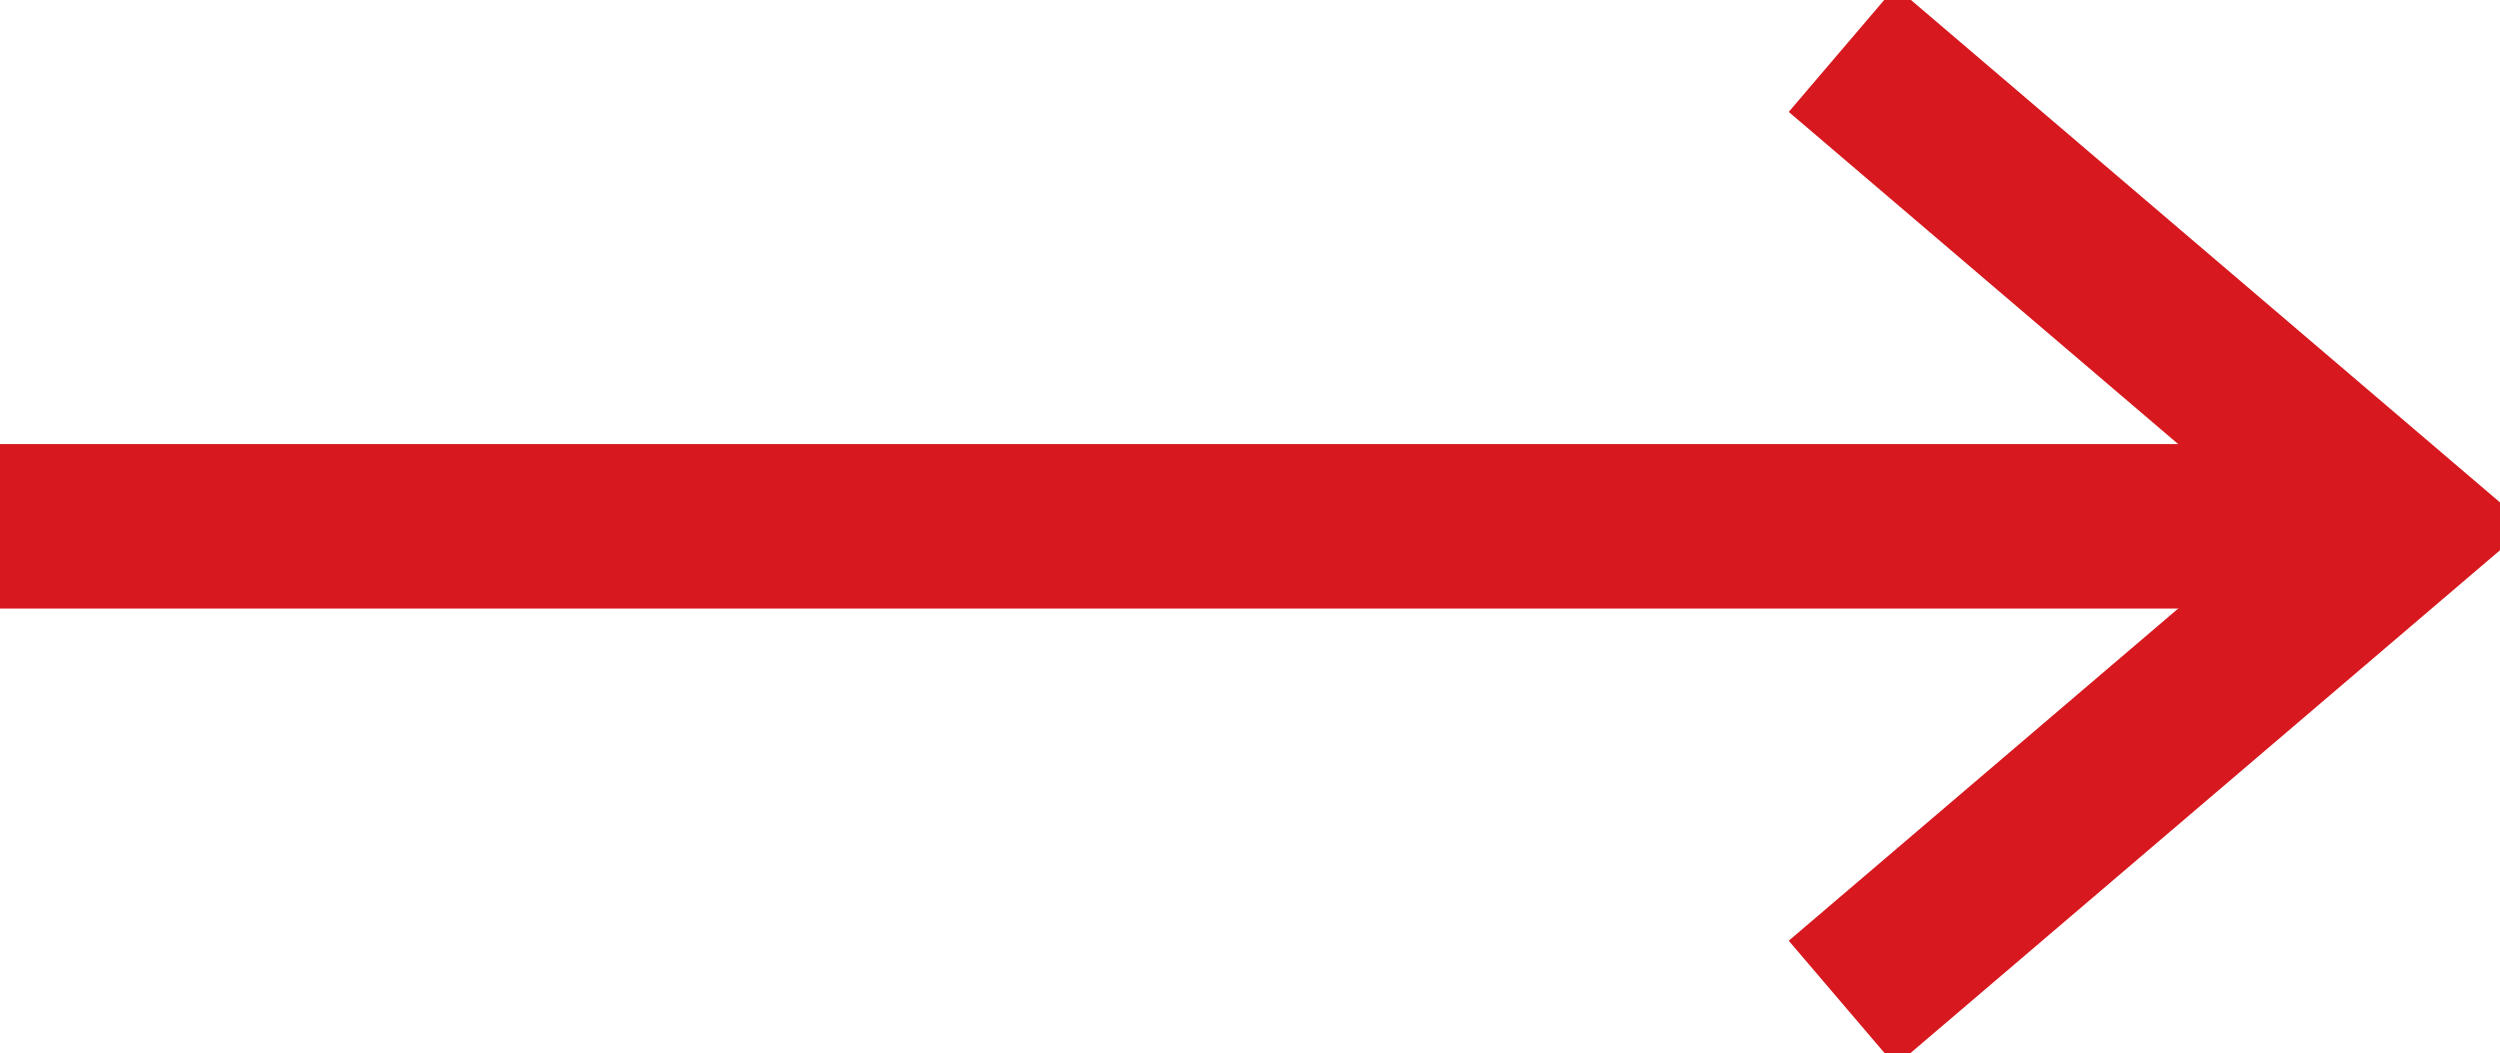
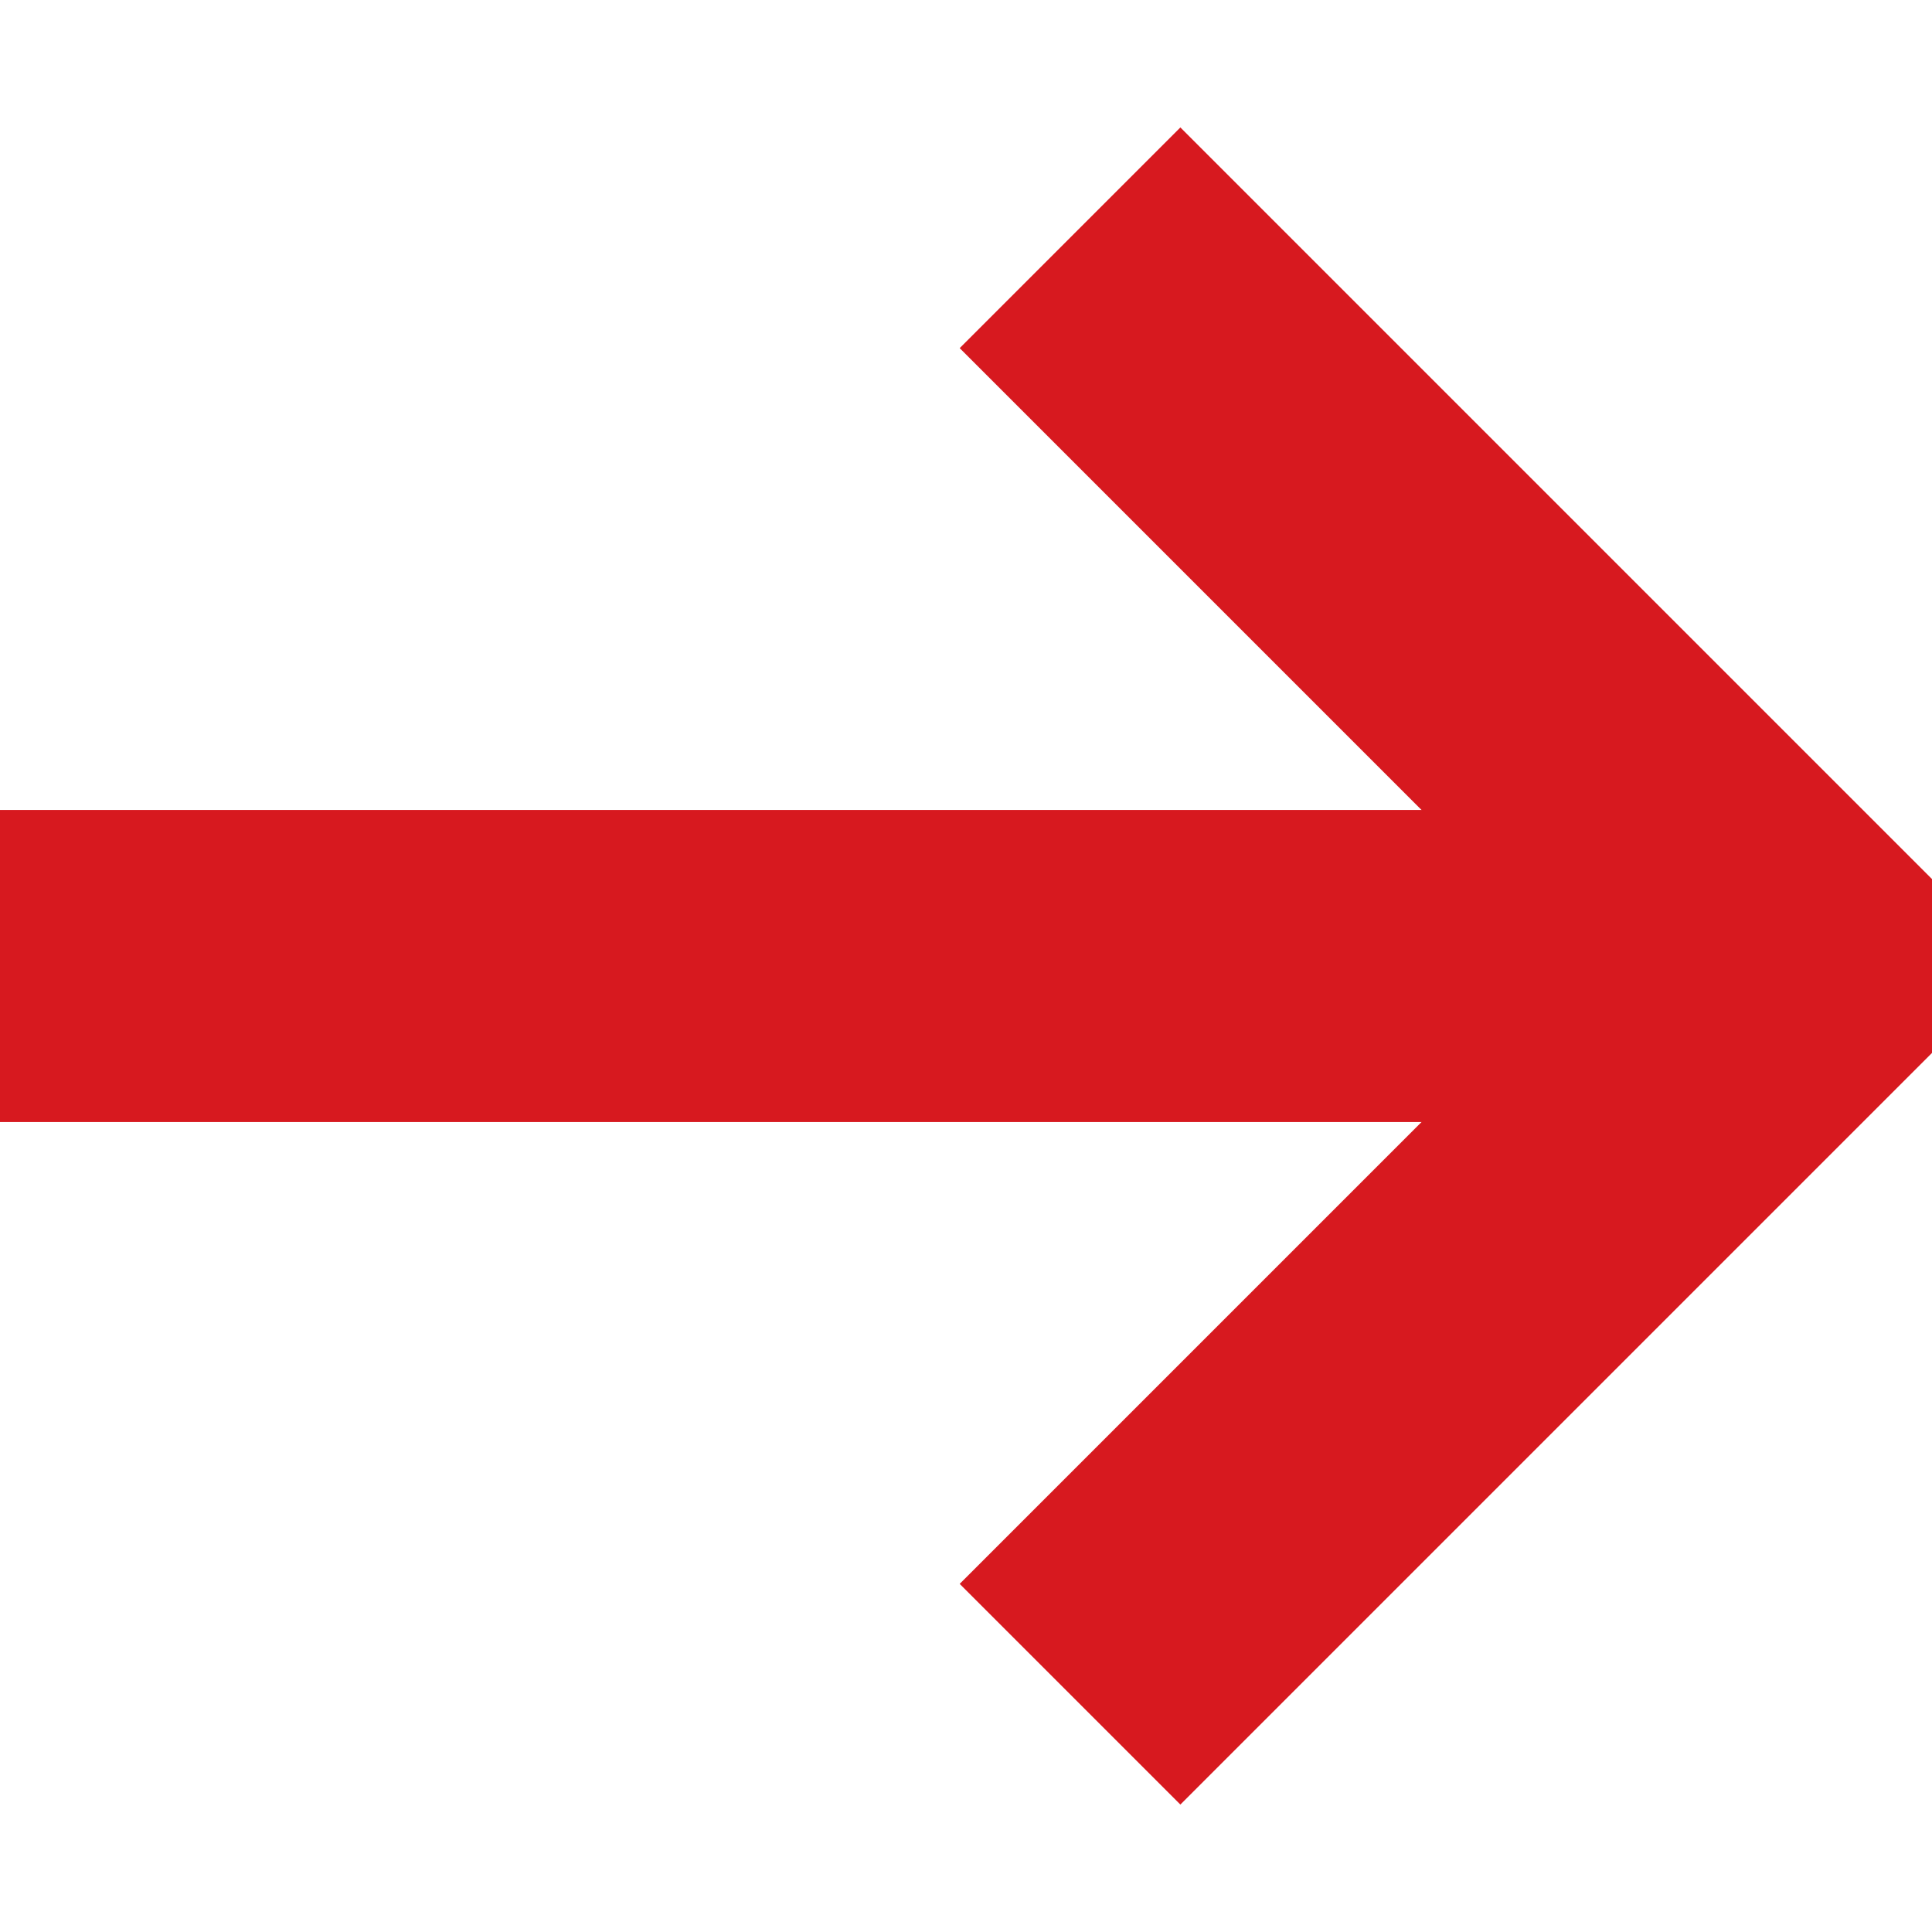
- <svg xmlns="http://www.w3.org/2000/svg" width="76" height="32" viewBox="0 0 76 32">
-   <path d="M0 16 H72" fill="none" stroke="#D7191F" stroke-width="5" />
-   <path d="M56 1.5 L73 16 L56 30.5" fill="none" stroke="#D7191F" stroke-width="5" stroke-miterlimit="10" />
+ <svg xmlns="http://www.w3.org/2000/svg" width="26" height="26" viewBox="0 0 26 26">
+   <path d="M0 13 H24" fill="none" stroke="#D7191F" stroke-width="4.2" />
+   <path d="M14.4 3.2 L24.2 13 L14.4 22.8" fill="none" stroke="#D7191F" stroke-width="4.2" stroke-linejoin="miter" stroke-miterlimit="10" />
</svg>
